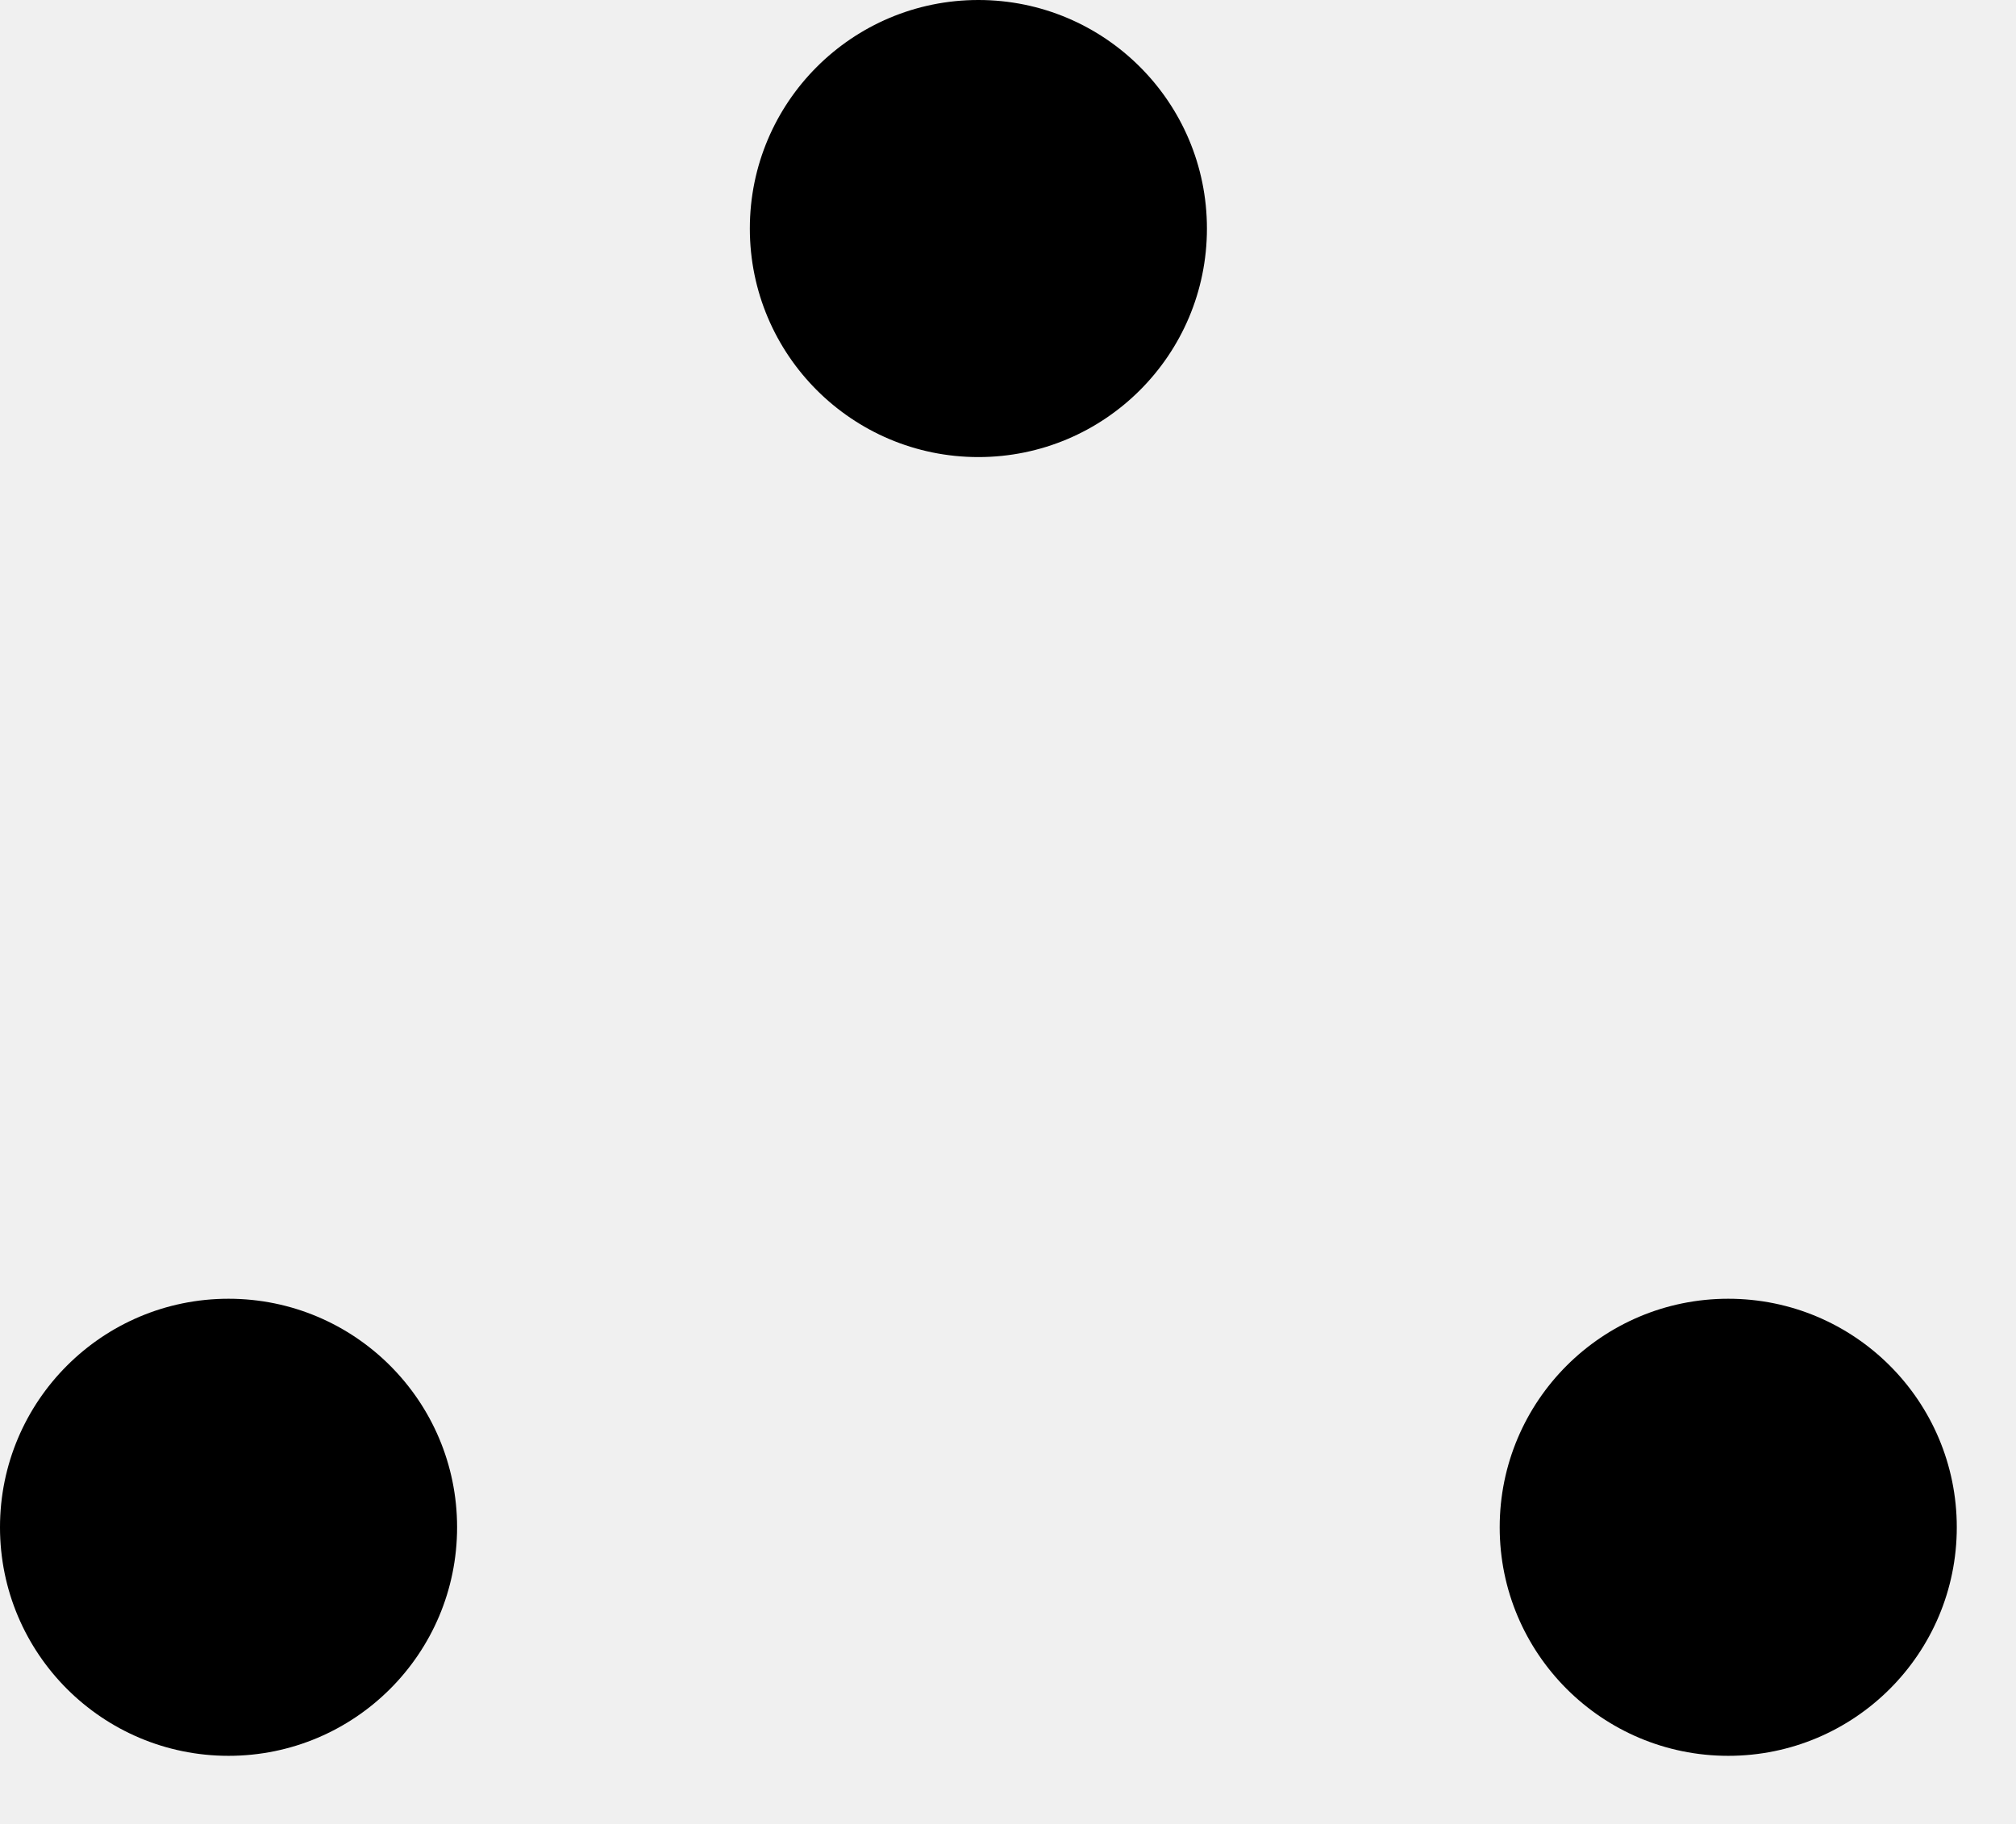
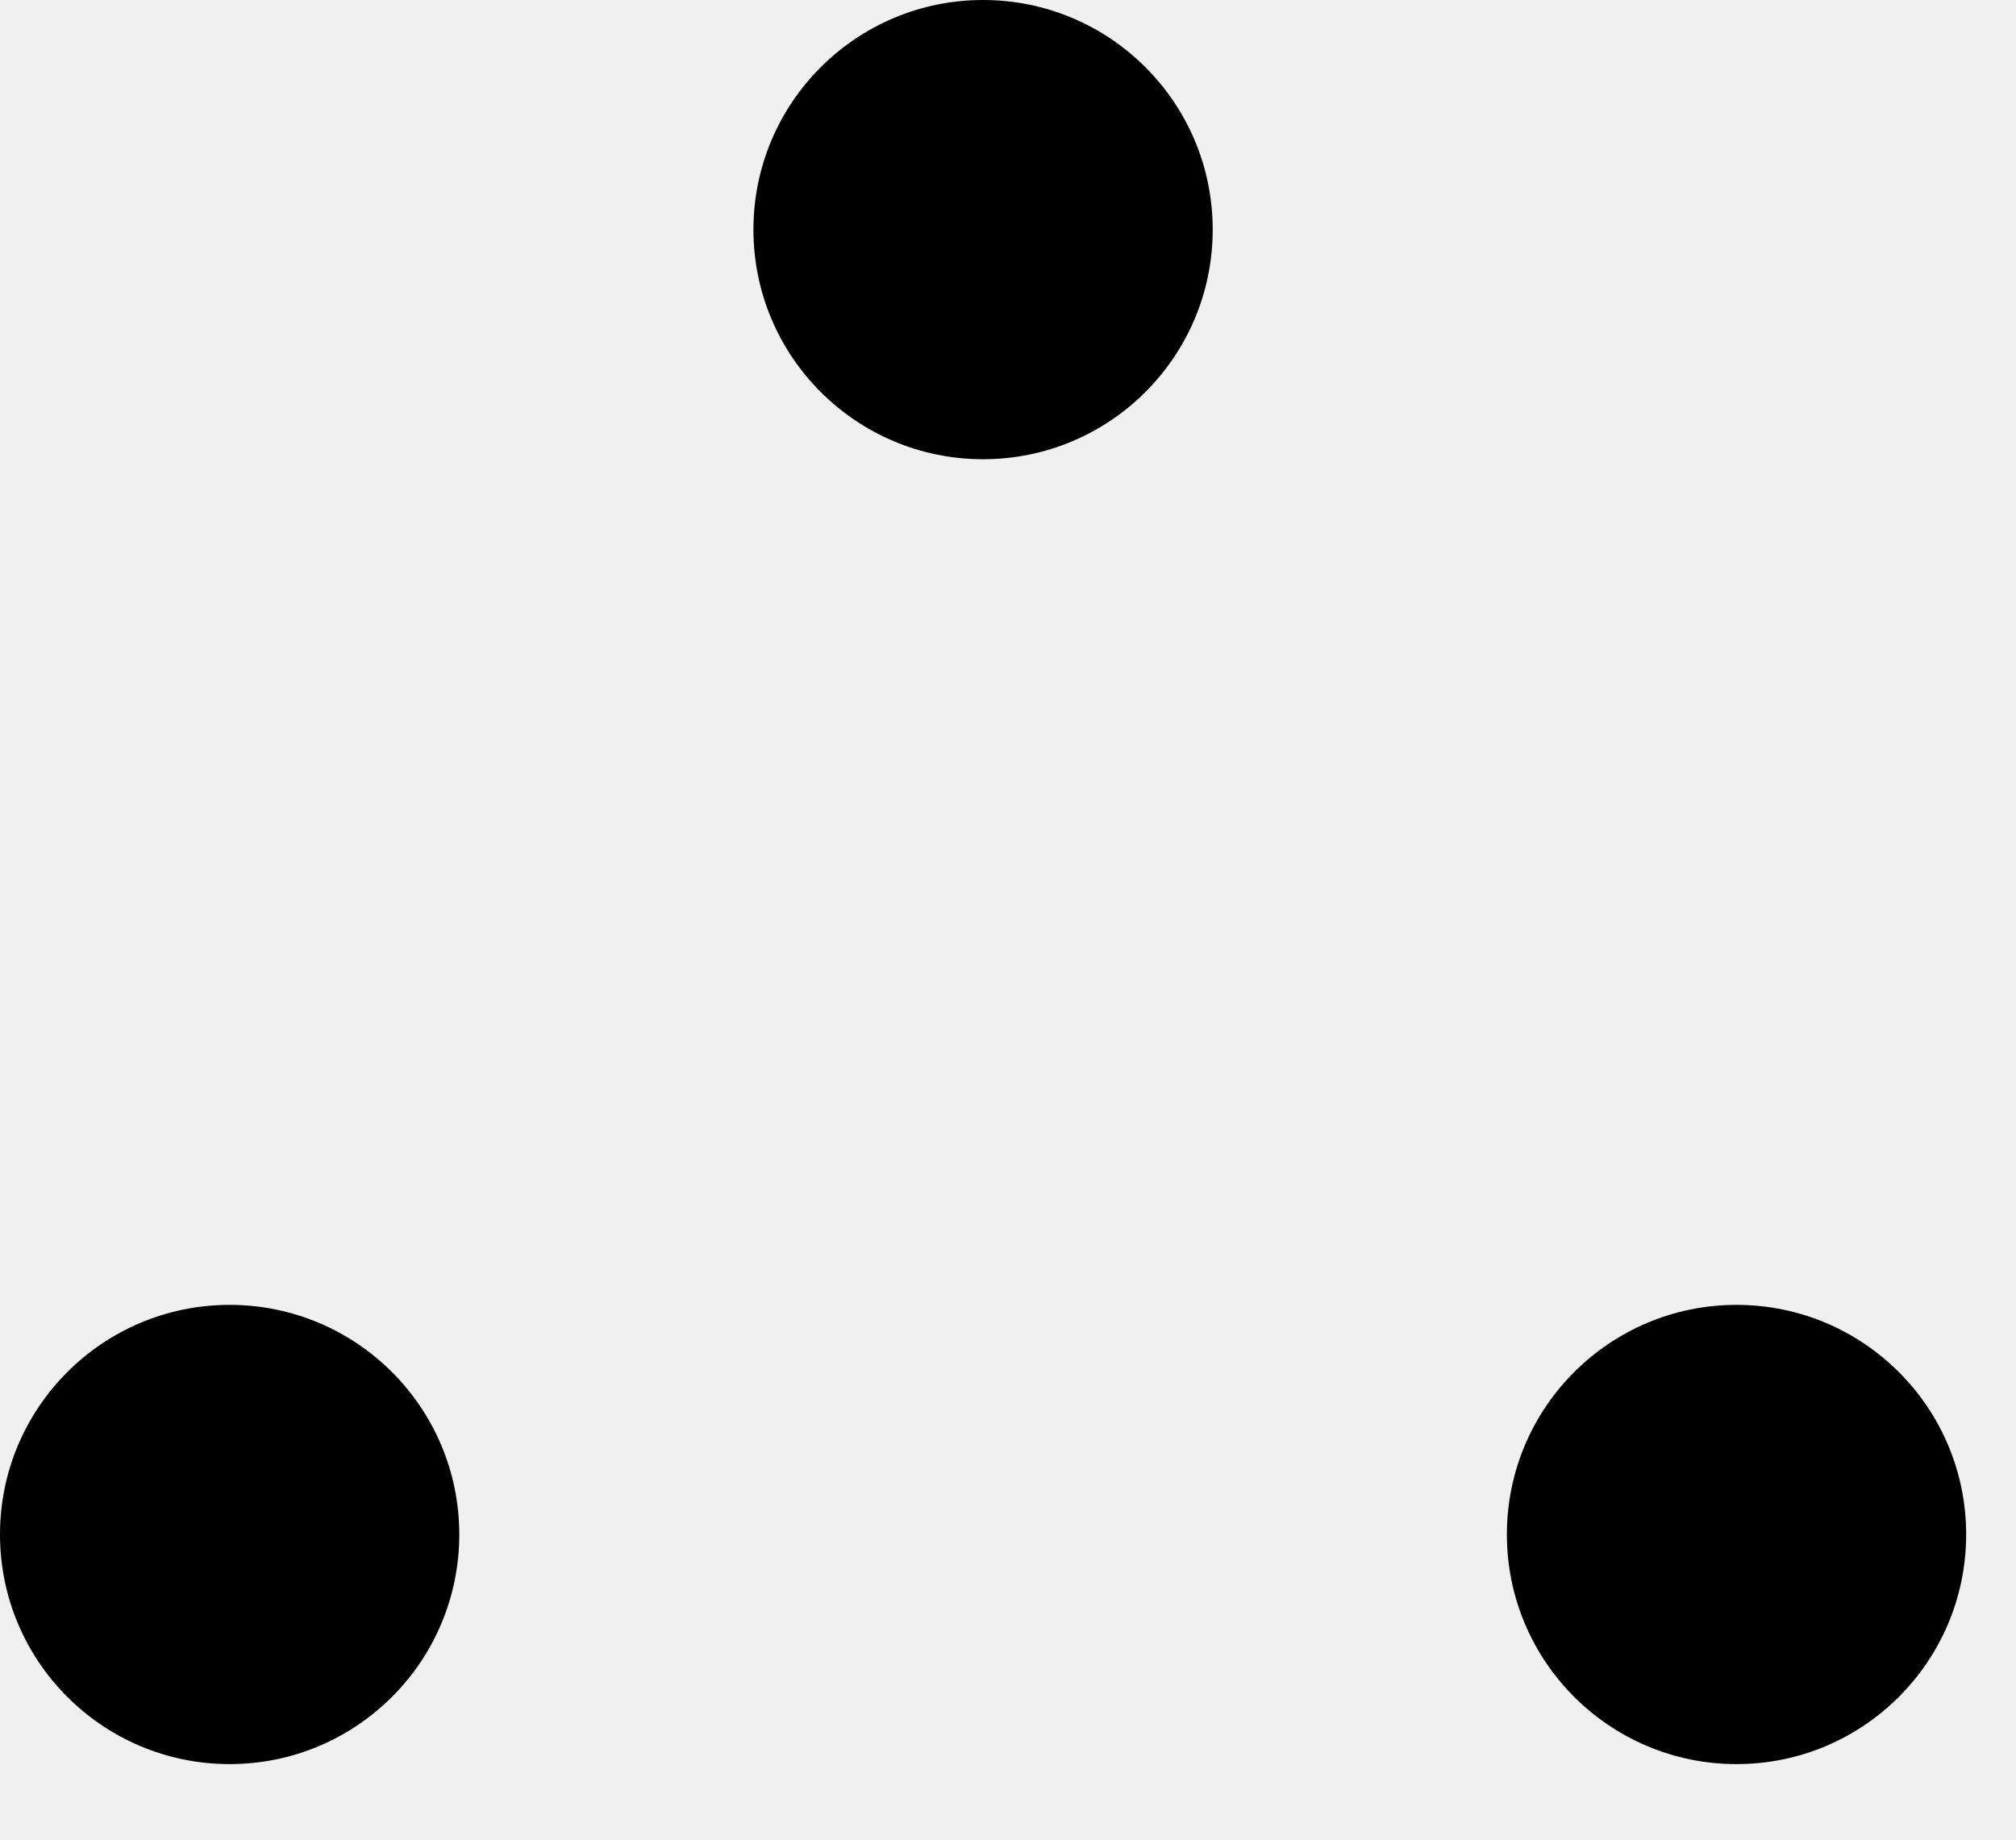
- <svg xmlns="http://www.w3.org/2000/svg" width="105" height="95" viewBox="0 0 105 95" fill="none">
-   <path d="M50.958 23.807C57.532 23.807 62.861 18.478 62.861 11.903C62.861 5.329 57.532 0 50.958 0C44.383 0 39.054 5.329 39.054 11.903C39.054 18.478 44.383 23.807 50.958 23.807Z" fill="black" />
-   <path d="M90.013 91.453C96.587 91.453 101.916 86.123 101.916 79.549C101.916 72.975 96.587 67.646 90.013 67.646C83.439 67.646 78.109 72.975 78.109 79.549C78.109 86.123 83.439 91.453 90.013 91.453Z" fill="black" />
-   <path d="M11.903 91.453C18.478 91.453 23.807 86.123 23.807 79.549C23.807 72.975 18.478 67.646 11.903 67.646C5.329 67.646 0 72.975 0 79.549C0 86.123 5.329 91.453 11.903 91.453Z" fill="black" />
+ <svg xmlns="http://www.w3.org/2000/svg" width="217" height="198" viewBox="0 0 217 198" fill="none">
+   <g clip-path="url(#clip0_59_23)">
+     <path d="M105.816 49.437C119.468 49.437 130.534 38.37 130.534 24.718C130.534 11.067 119.468 0 105.816 0C92.165 0 81.098 11.067 81.098 24.718C81.098 38.37 92.165 49.437 105.816 49.437Z" fill="black" />
+     <path d="M186.917 189.907C200.568 189.907 211.635 178.84 211.635 165.188C211.635 151.537 200.568 140.47 186.917 140.47C173.266 140.47 162.199 151.537 162.199 165.188C162.199 178.84 173.266 189.907 186.917 189.907Z" fill="black" />
+     <path d="M24.718 189.907C38.37 189.907 49.437 178.84 49.437 165.188C49.437 151.537 38.37 140.47 24.718 140.47C11.067 140.47 0 151.537 0 165.188C0 178.84 11.067 189.907 24.718 189.907Z" fill="black" />
+   </g>
+   <defs>
+     <clipPath id="clip0_59_23">
+       <rect width="217" height="197.273" fill="white" />
+     </clipPath>
+   </defs>
</svg>
